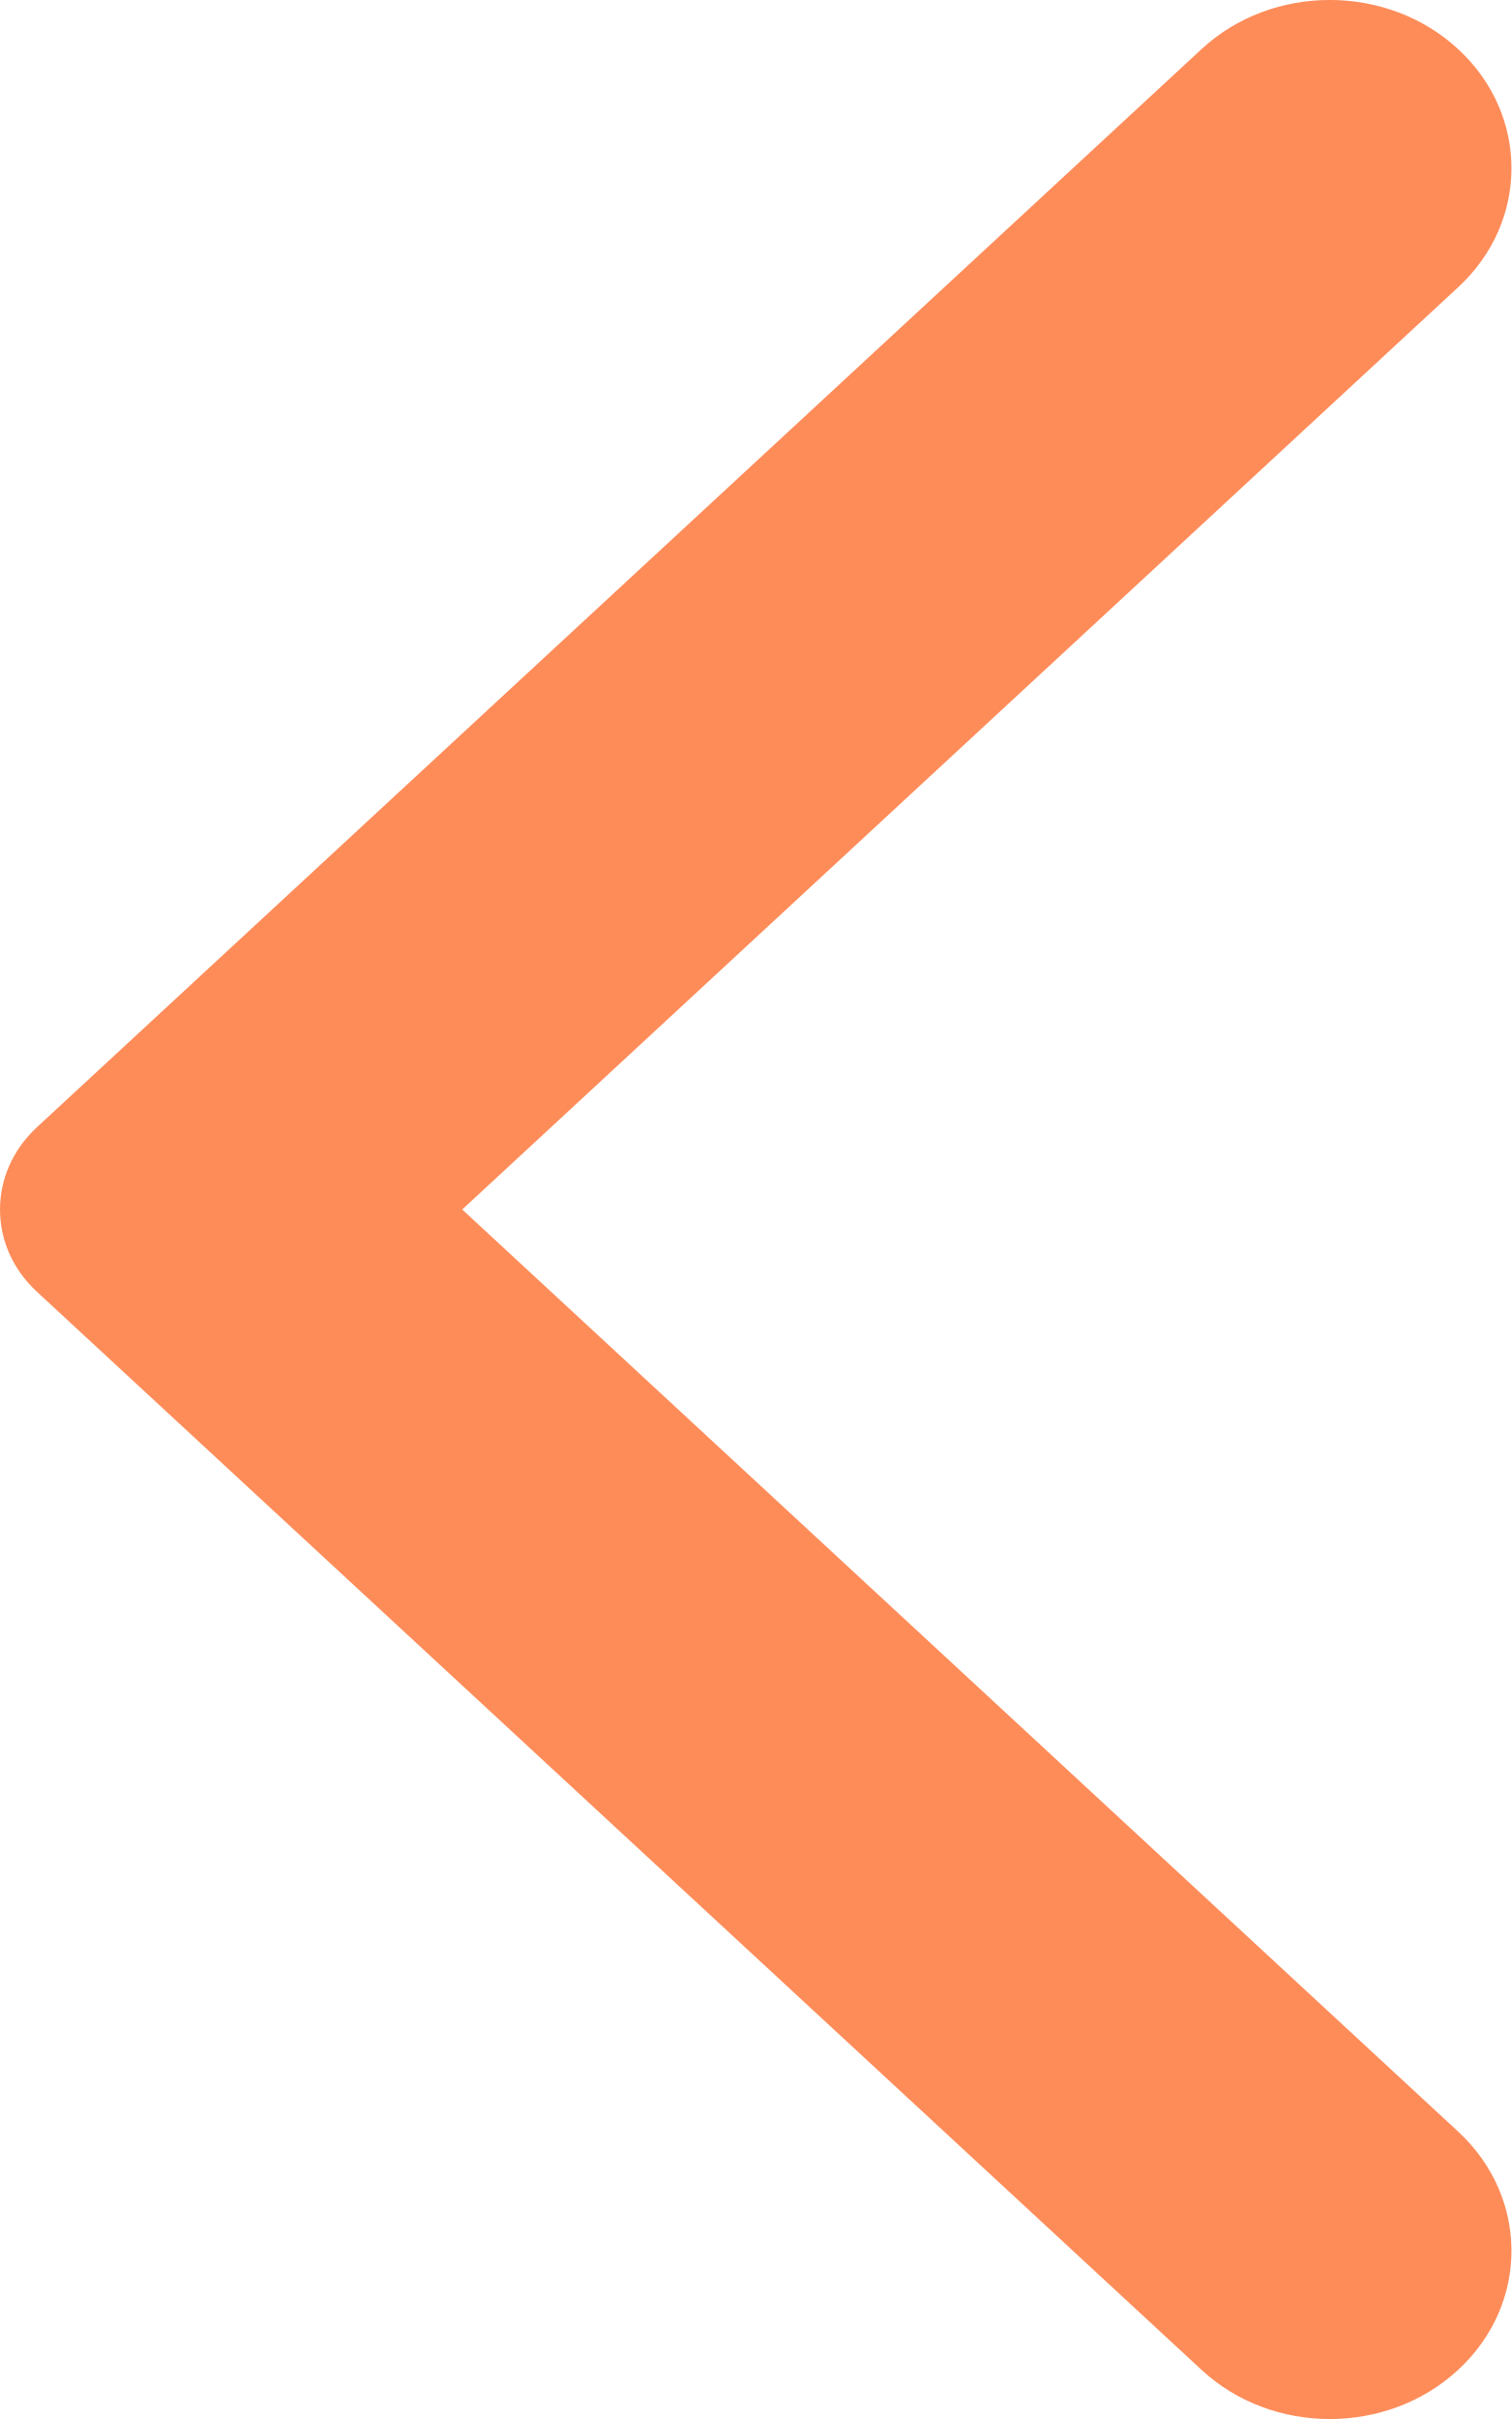
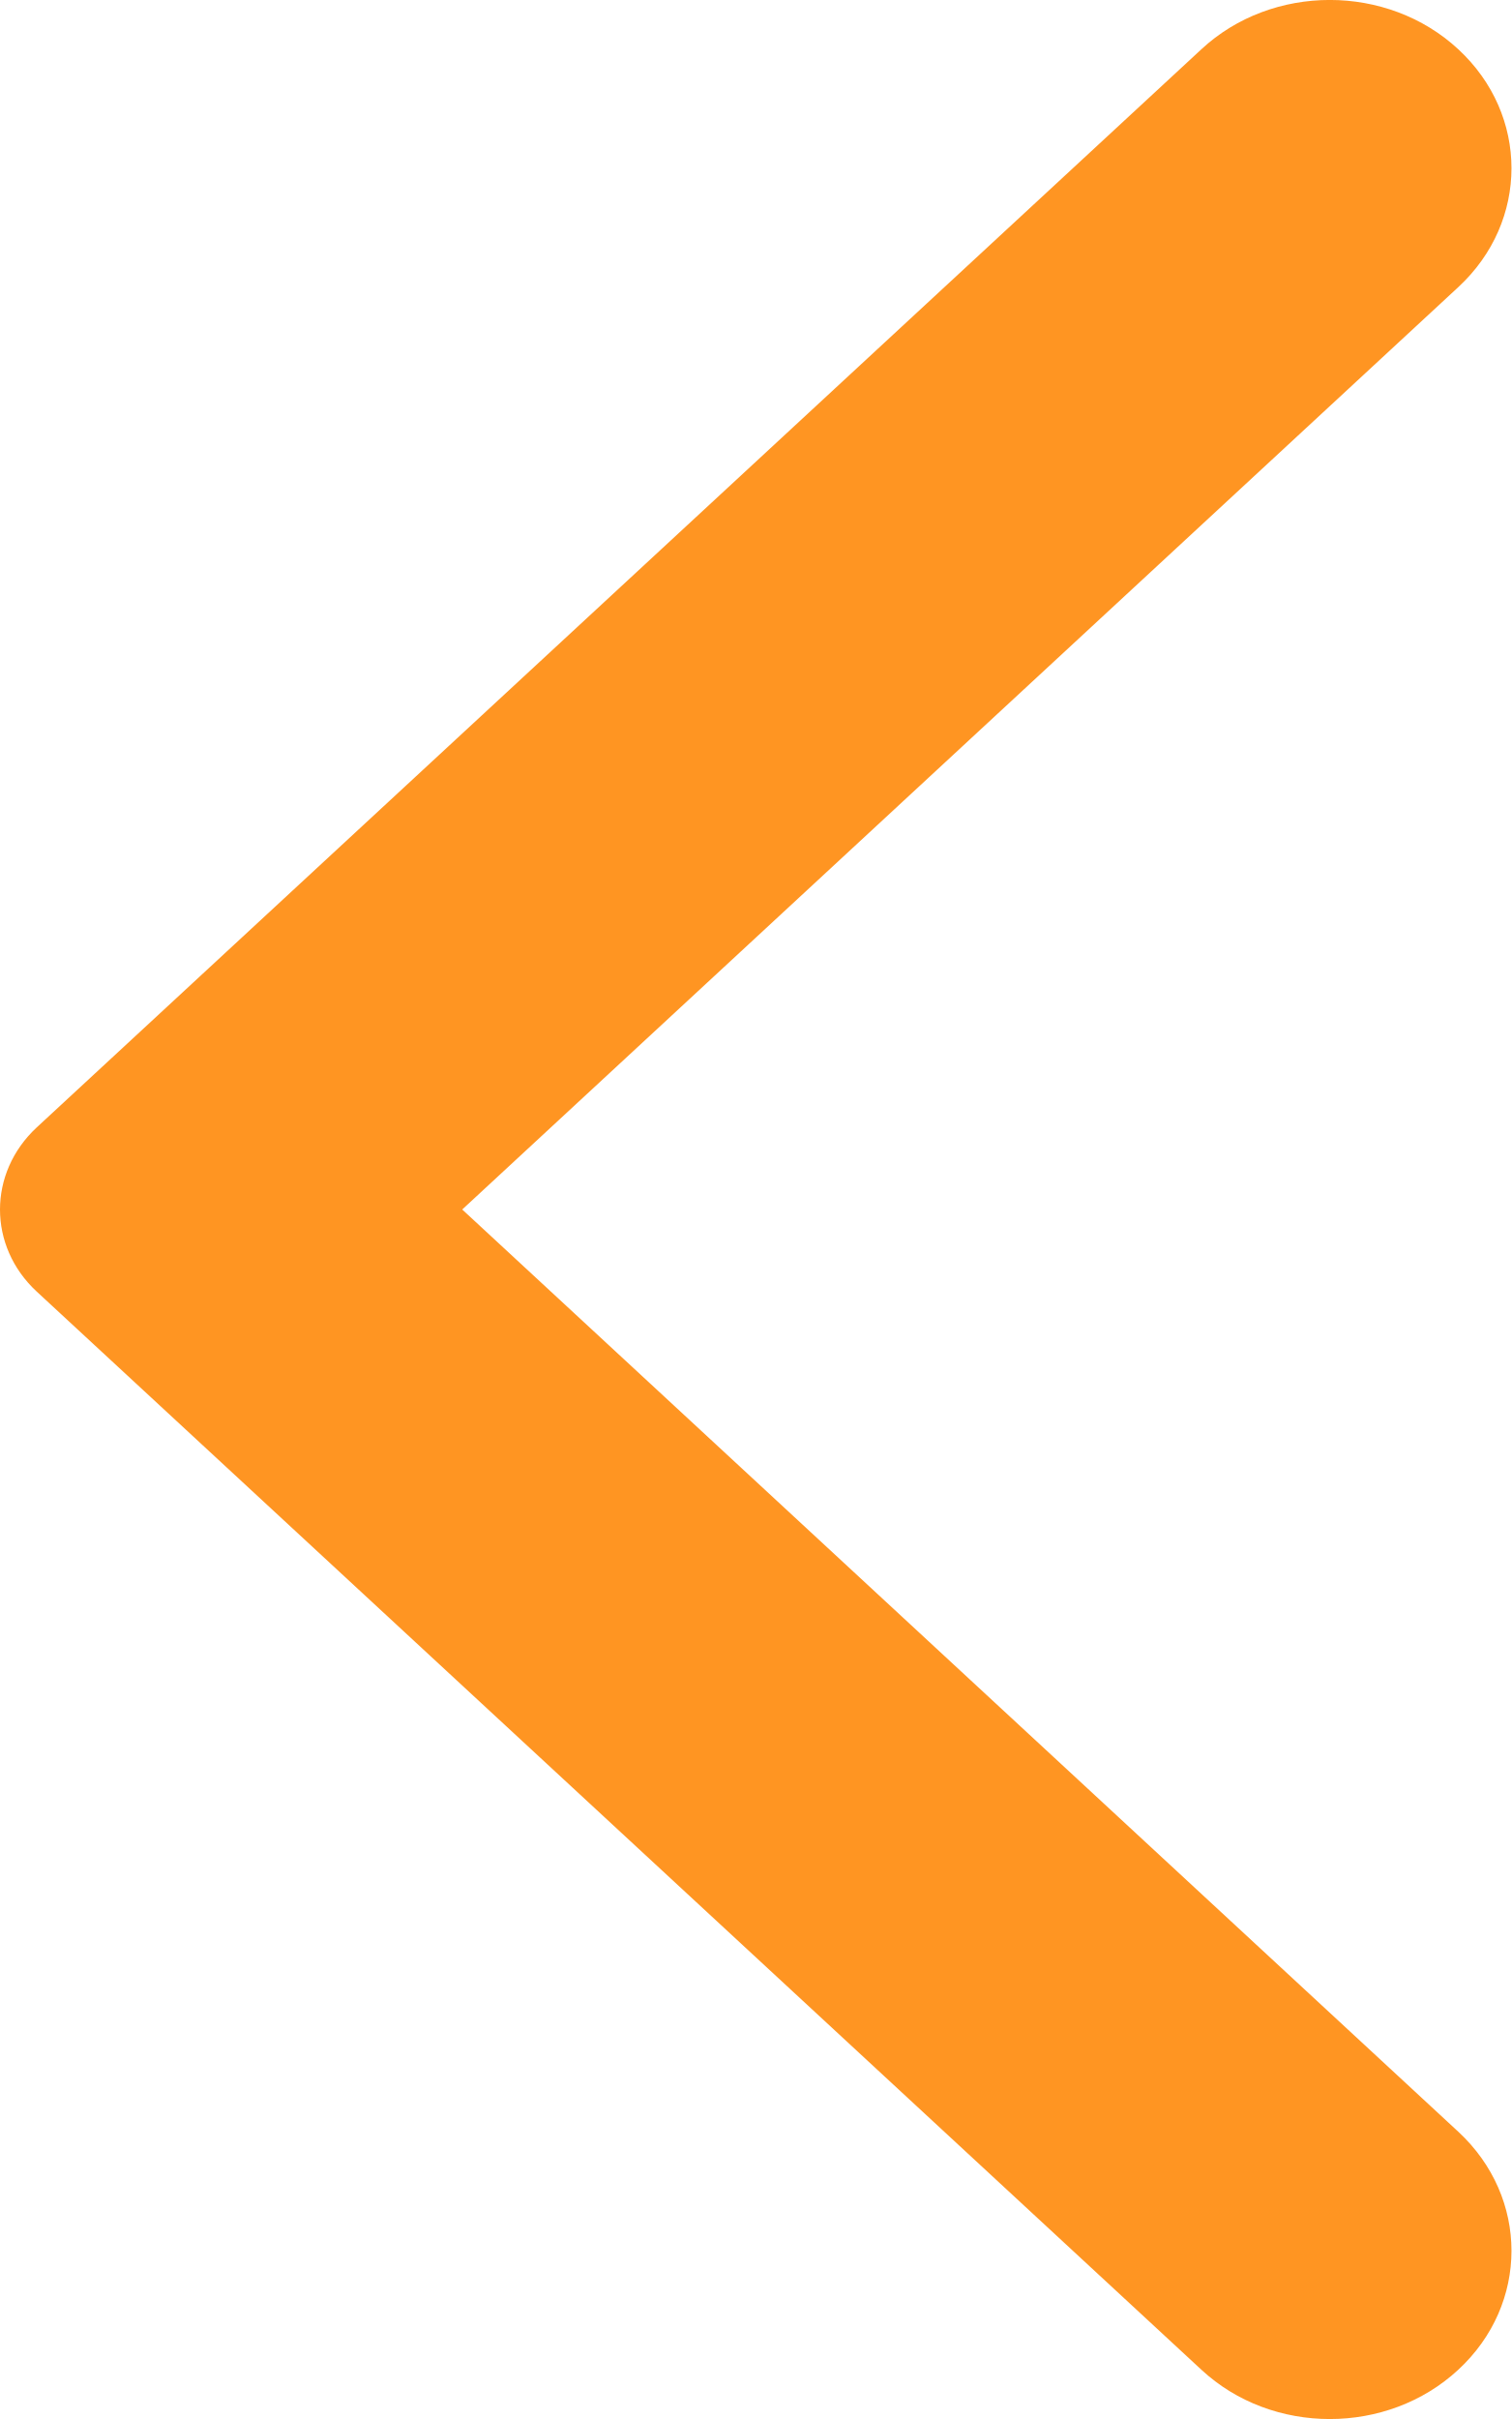
<svg xmlns="http://www.w3.org/2000/svg" width="10" height="16" viewBox="0 0 10 16" fill="none">
-   <path fill-rule="evenodd" clip-rule="evenodd" d="M7.948 15.674L0.243 8.543C-0.081 8.243 -0.081 7.758 0.243 7.457L7.948 0.326C8.416 -0.109 9.179 -0.109 9.648 0.326C10.117 0.76 10.117 1.465 9.648 1.899L3.058 8L9.648 14.1C10.117 14.535 10.117 15.24 9.648 15.674C9.179 16.109 8.416 16.109 7.948 15.674Z" fill="#FE8C59" />
+   <path fill-rule="evenodd" clip-rule="evenodd" d="M7.948 15.674L0.243 8.543C-0.081 8.243 -0.081 7.758 0.243 7.457L7.948 0.326C8.416 -0.109 9.179 -0.109 9.648 0.326C10.117 0.76 10.117 1.465 9.648 1.899L3.058 8L9.648 14.1C10.117 14.535 10.117 15.24 9.648 15.674C9.179 16.109 8.416 16.109 7.948 15.674Z" fill="#FF9522" />
</svg>
